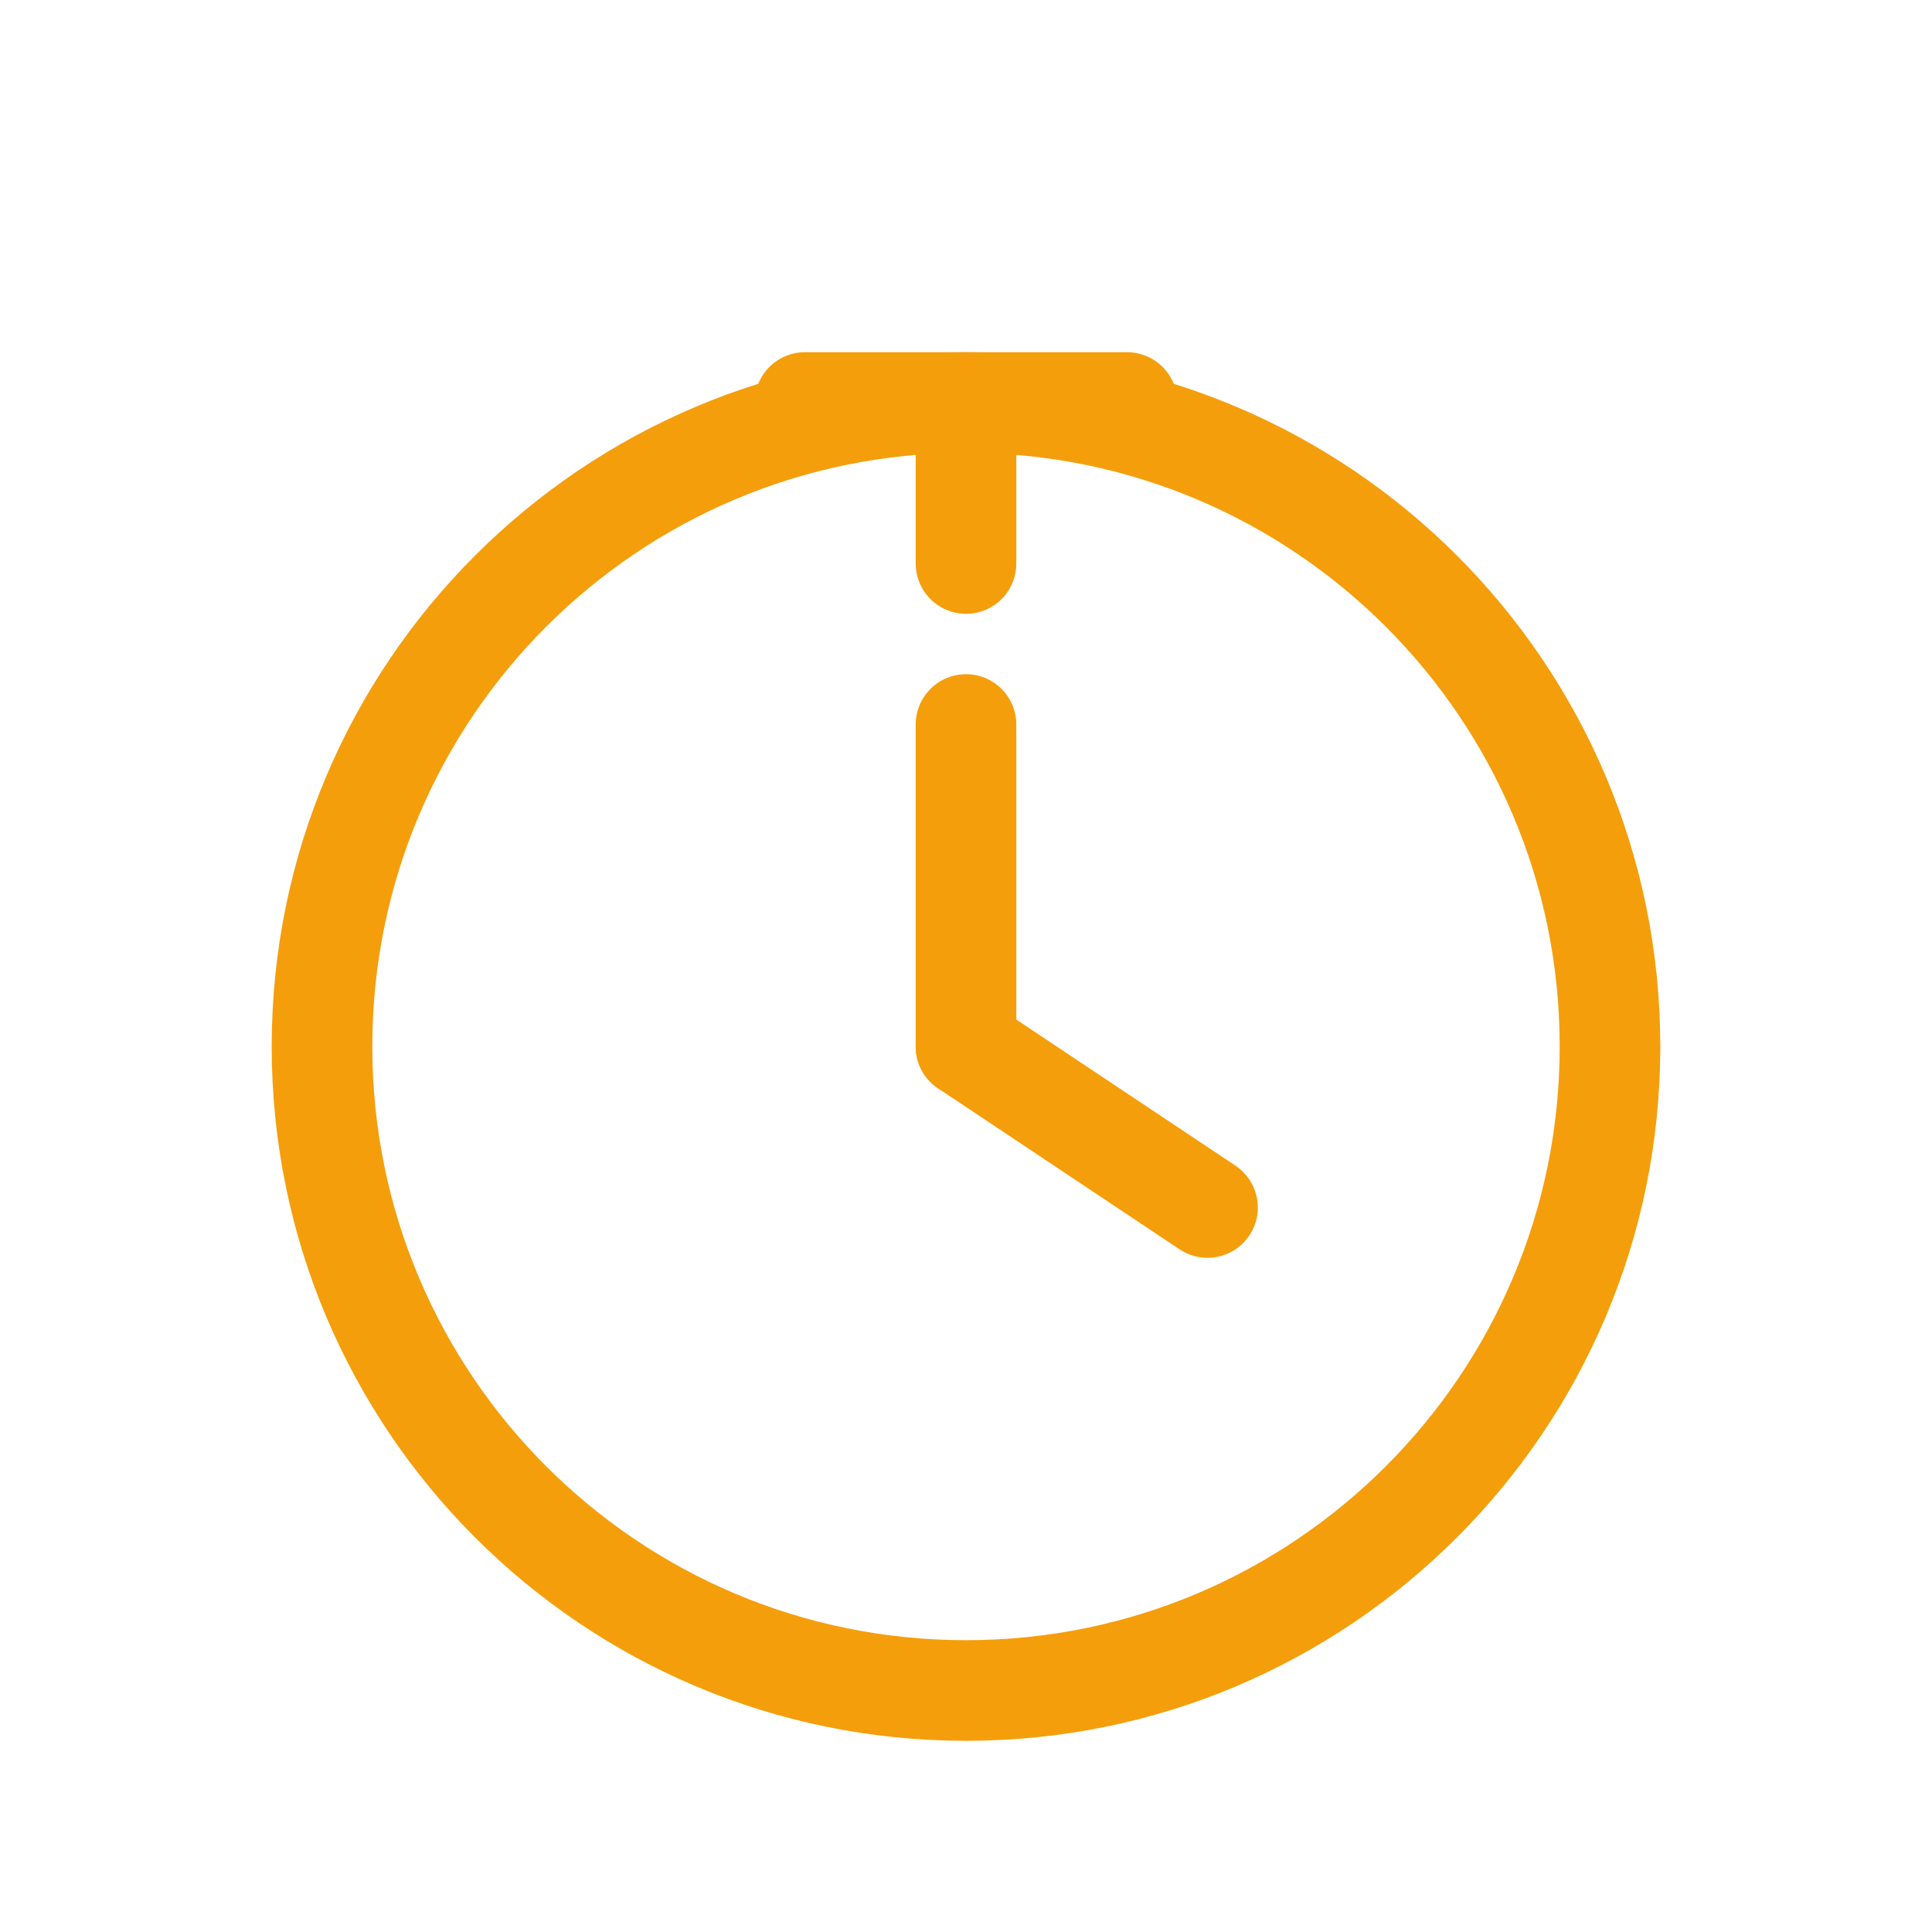
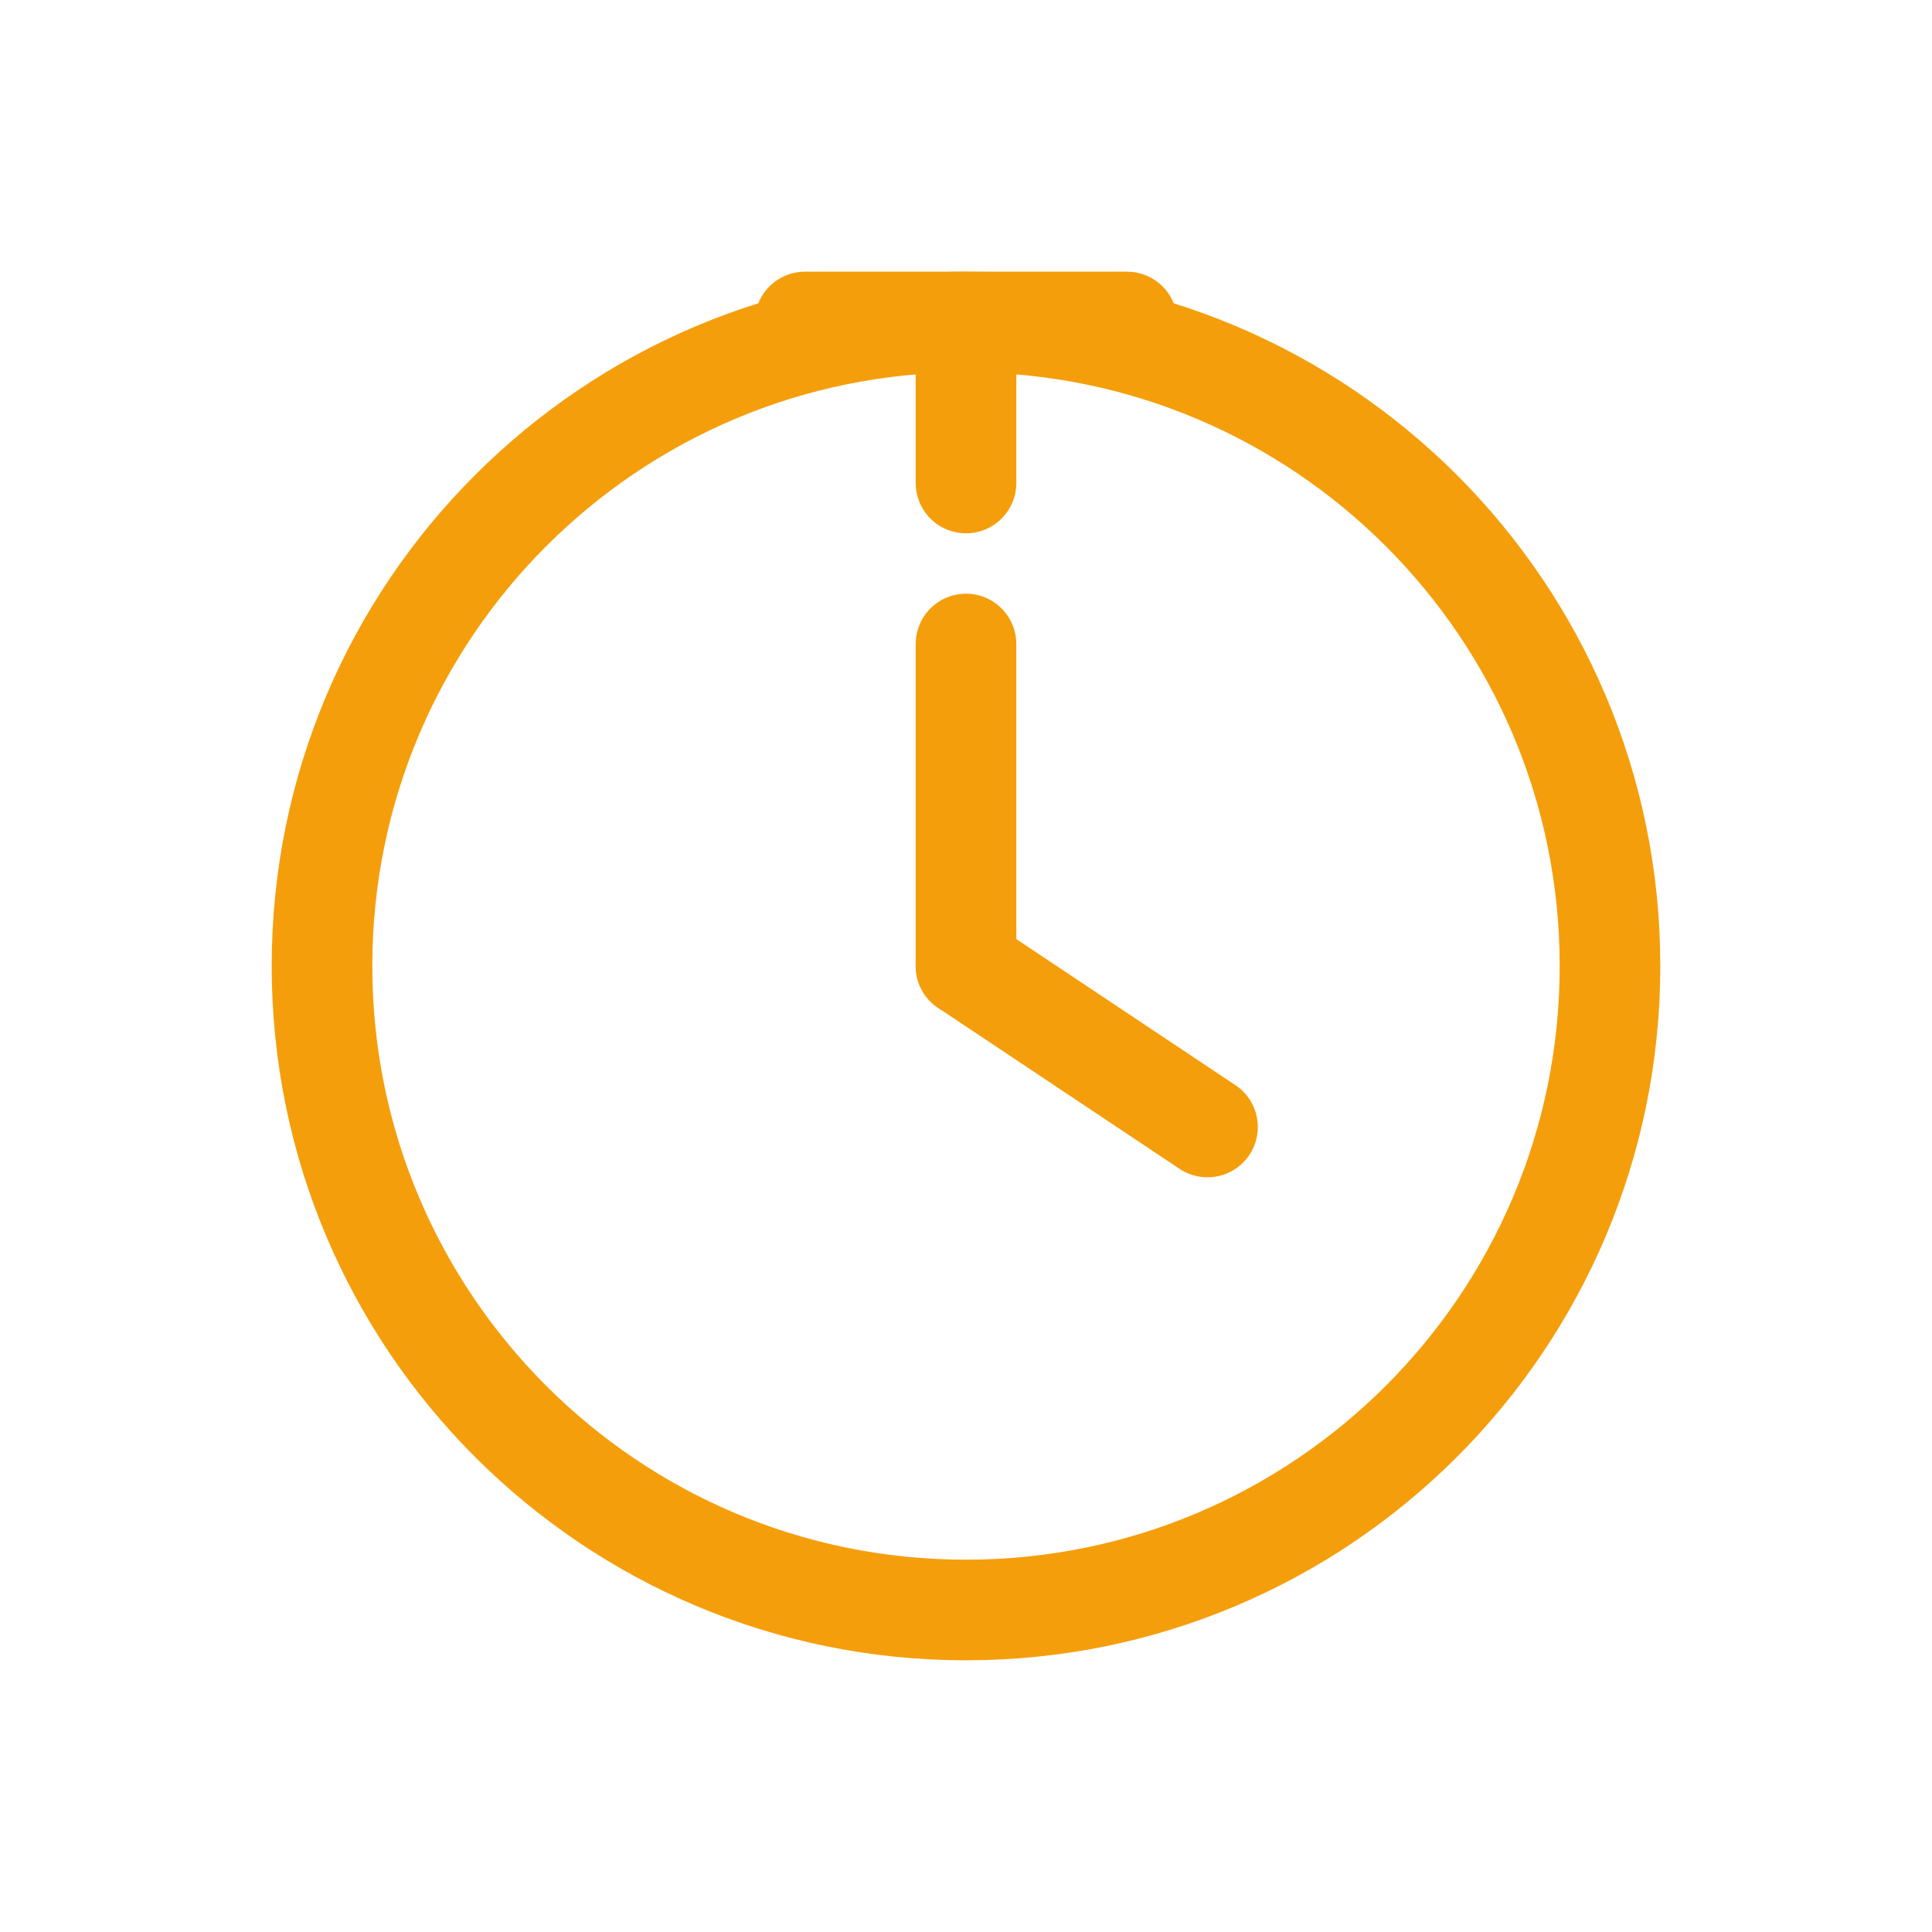
<svg xmlns="http://www.w3.org/2000/svg" viewBox="0 0 48 48" fill="none">
-   <circle cx="24" cy="26" r="16" stroke="#f59e0b" stroke-width="2.5" stroke-linecap="round" />
-   <path d="M24 14V10M24 10H20M24 10H28" stroke="#f59e0b" stroke-width="2.5" stroke-linecap="round" stroke-linejoin="round" />
-   <path d="M24 26V18" stroke="#f59e0b" stroke-width="2.5" stroke-linecap="round" />
-   <path d="M24 26L30 30" stroke="#f59e0b" stroke-width="2.5" stroke-linecap="round" />
+   <circle cx="24" cy="24" r="16" stroke="#f59e0b" stroke-width="2.5" stroke-linecap="round" />
+   <path d="M24 12V8M24 8H20M24 8H28" stroke="#f59e0b" stroke-width="2.5" stroke-linecap="round" stroke-linejoin="round" />
+   <path d="M24 24V16" stroke="#f59e0b" stroke-width="2.5" stroke-linecap="round" />
+   <path d="M24 24L30 28" stroke="#f59e0b" stroke-width="2.5" stroke-linecap="round" />
</svg>
